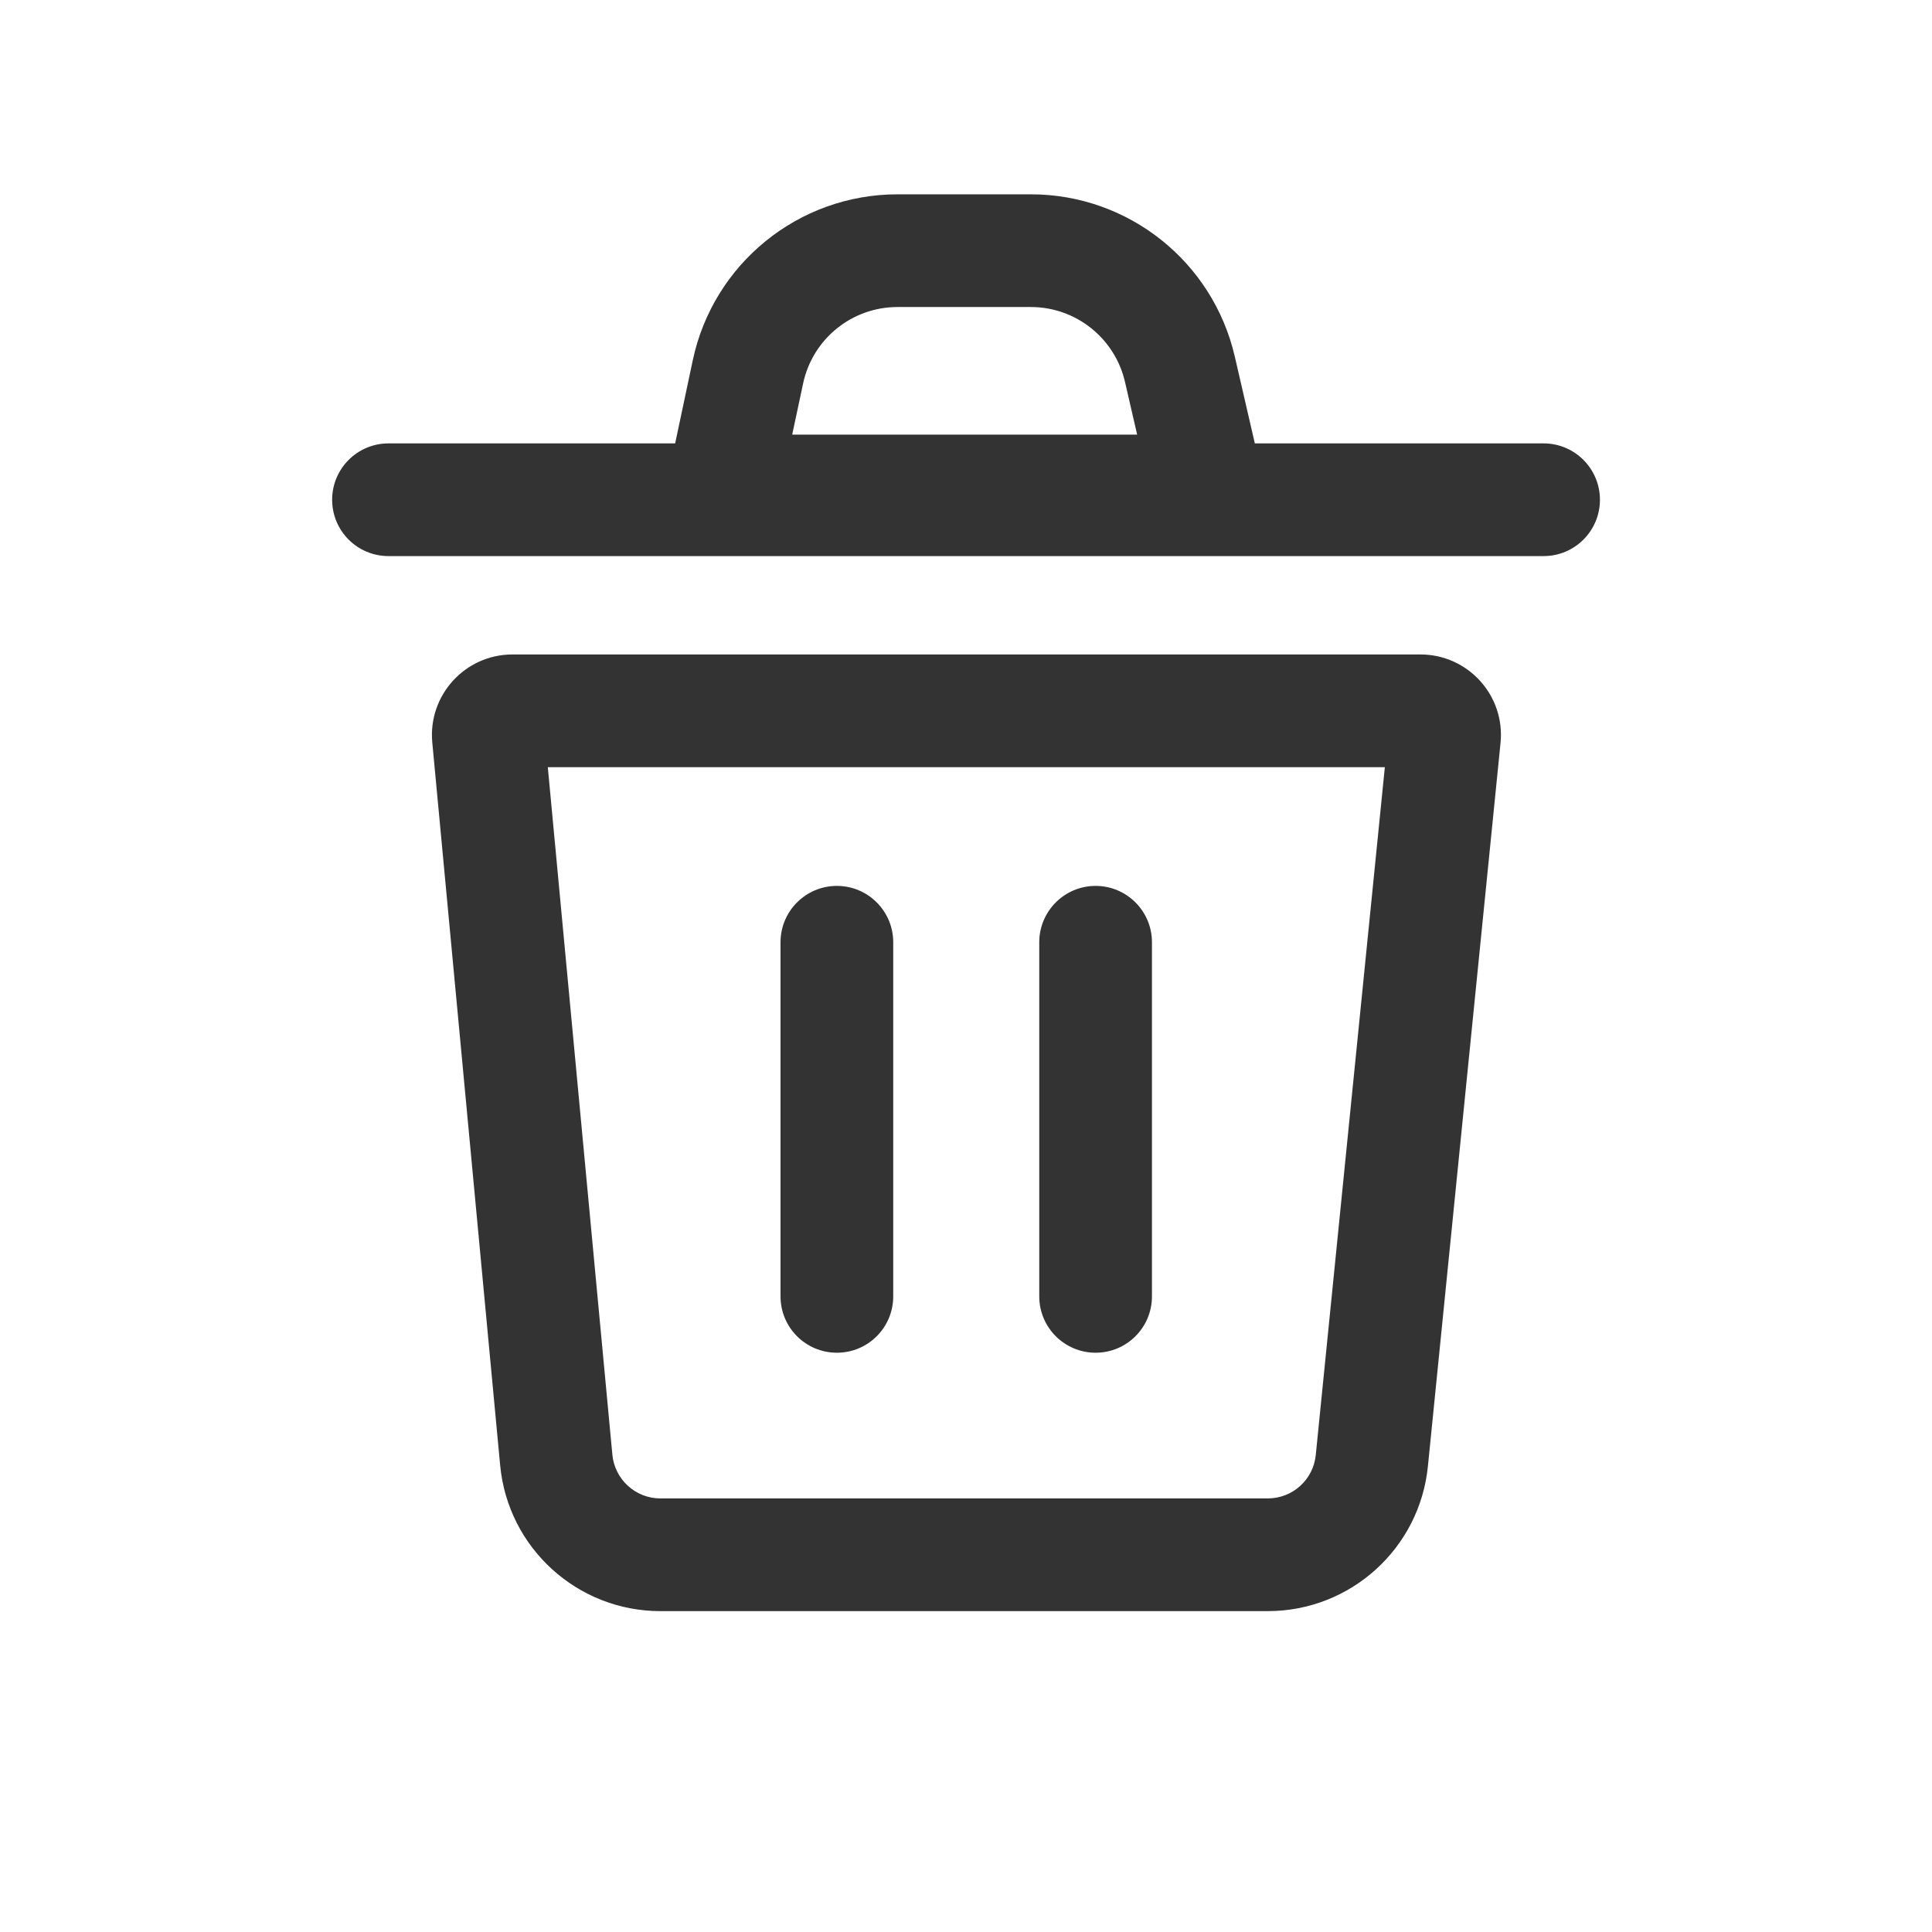
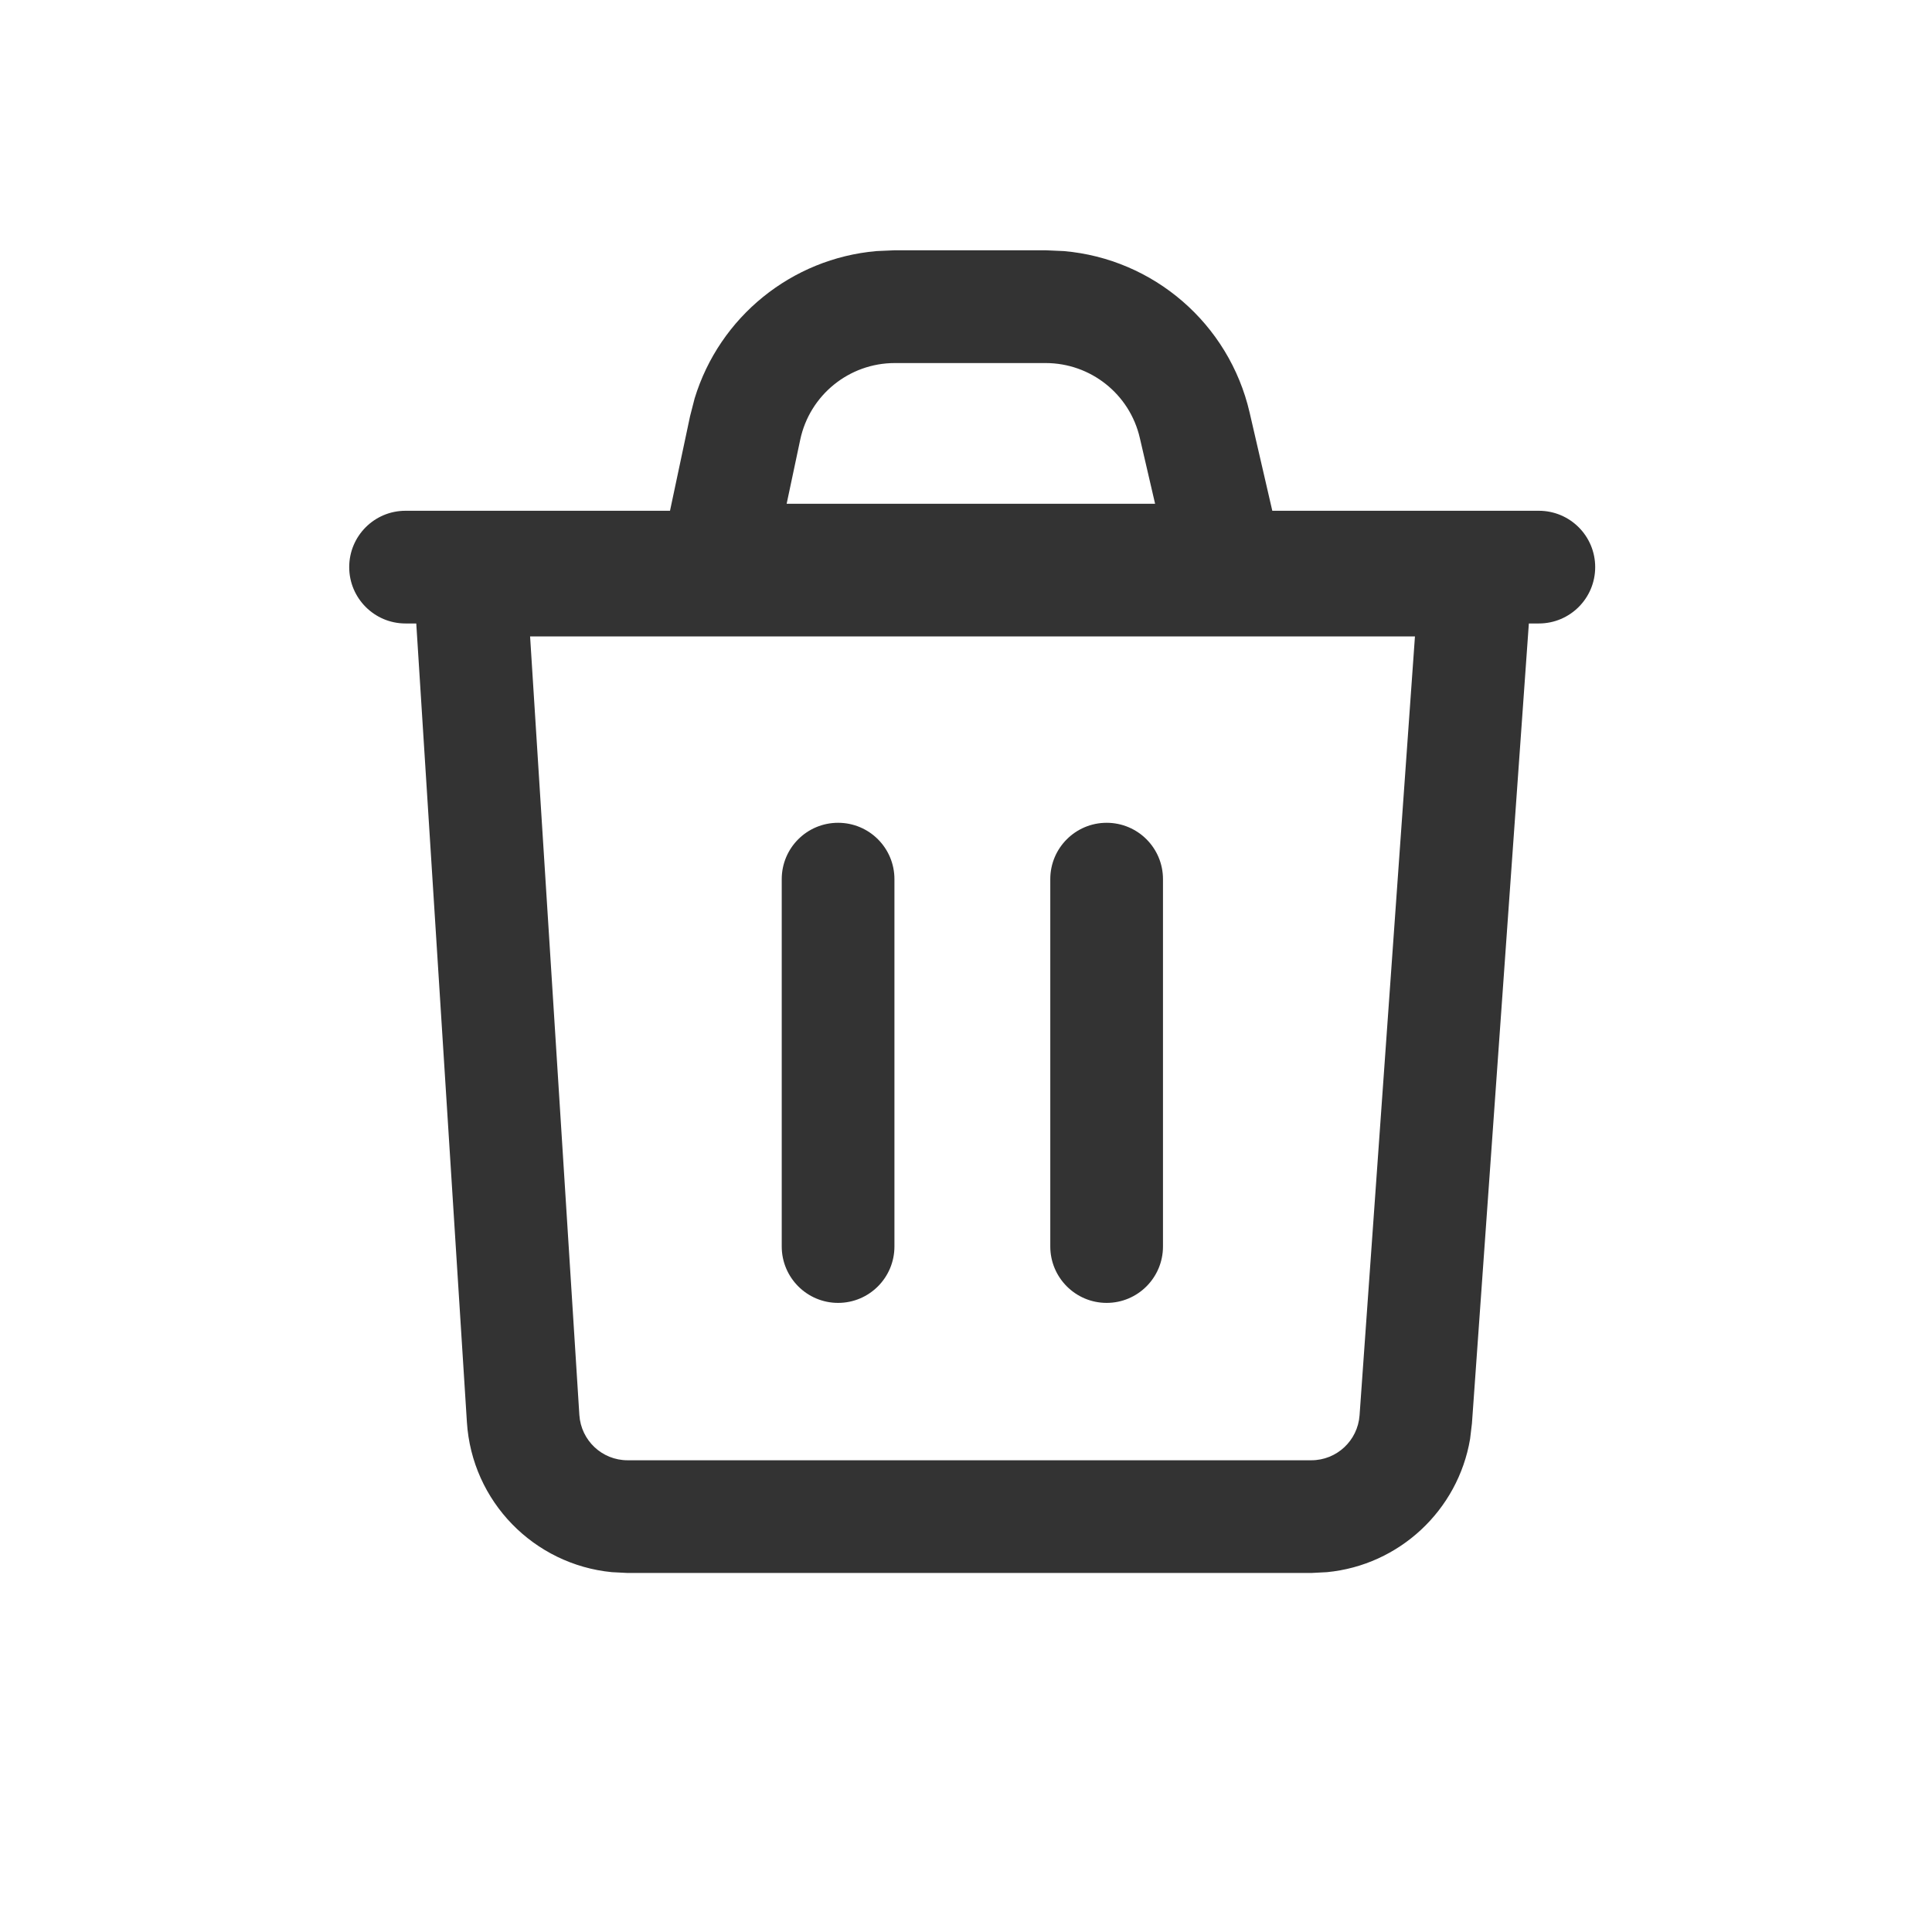
<svg xmlns="http://www.w3.org/2000/svg" width="24" height="24" viewBox="0 0 24 24" fill="none">
-   <path d="M15.588 5.508H19.175C19.562 5.508 19.875 5.822 19.875 6.208C19.875 6.595 19.562 6.908 19.175 6.908H4.826C4.439 6.908 4.126 6.595 4.126 6.208C4.126 5.822 4.439 5.508 4.826 5.508H8.387L8.606 4.475C8.861 3.274 9.921 2.414 11.149 2.414H12.806C14.016 2.414 15.066 3.249 15.339 4.429L15.588 5.508ZM9.976 4.766L9.841 5.399H14.126L13.975 4.744C13.849 4.2 13.364 3.814 12.806 3.814H11.149C10.582 3.814 10.093 4.211 9.976 4.766Z" fill-rule="evenodd" clip-rule="evenodd" fill="#333333" />
-   <path d="M11.096 11.705C11.096 11.319 10.783 11.005 10.396 11.005C10.009 11.005 9.696 11.319 9.696 11.705V16.104C9.696 16.491 10.009 16.804 10.396 16.804C10.783 16.804 11.096 16.491 11.096 16.104V11.705Z" fill="#333333" />
-   <path d="M13.61 11.005C13.997 11.005 14.31 11.319 14.31 11.705V16.104C14.31 16.491 13.997 16.804 13.61 16.804C13.224 16.804 12.91 16.491 12.91 16.104V11.705C12.91 11.319 13.224 11.005 13.61 11.005Z" fill="#333333" />
-   <path d="M6.366 8.13C5.777 8.13 5.315 8.637 5.37 9.224L6.213 18.201C6.309 19.229 7.172 20.014 8.204 20.014H15.748C16.776 20.014 17.636 19.236 17.738 18.214L18.64 9.23C18.7 8.641 18.237 8.13 17.645 8.13H6.366ZM6.805 9.53L7.607 18.07C7.636 18.378 7.894 18.614 8.204 18.614H15.748C16.057 18.614 16.315 18.381 16.345 18.074L17.203 9.53H6.805Z" fill-rule="evenodd" clip-rule="evenodd" fill="#333333" />
+   <path d="M10.411 10.221C10.798 10.221 11.111 10.534 11.111 10.921V15.484C11.111 15.871 10.798 16.185 10.411 16.185C10.025 16.185 9.711 15.871 9.711 15.484V10.921C9.711 10.534 10.024 10.221 10.411 10.221Z" fill="#333333" />
+   <path d="M13.747 10.221C14.134 10.221 14.447 10.534 14.447 10.921V15.484C14.447 15.871 14.134 16.185 13.747 16.185C13.361 16.185 13.047 15.871 13.047 15.484V10.921C13.047 10.534 13.361 10.221 13.747 10.221Z" fill="#333333" />
+   <path d="M13.215 3.119C14.328 3.215 15.267 4.019 15.523 5.124L15.805 6.345H19.116C19.503 6.345 19.816 6.658 19.816 7.045C19.816 7.432 19.503 7.745 19.116 7.745H18.992L18.285 17.682L18.262 17.875C18.112 18.763 17.381 19.444 16.484 19.53L16.29 19.54H7.796L7.601 19.53C6.635 19.436 5.862 18.654 5.8 17.666L5.171 7.745H5.037C4.651 7.745 4.338 7.431 4.338 7.045C4.338 6.658 4.651 6.345 5.037 6.345H8.323L8.572 5.171L8.629 4.949C8.938 3.937 9.833 3.211 10.888 3.119L11.115 3.109H12.989L13.215 3.119ZM7.197 17.578C7.218 17.894 7.479 18.14 7.796 18.14H16.29C16.605 18.14 16.866 17.896 16.889 17.582L17.577 7.906H6.585L7.197 17.578ZM11.115 4.51C10.549 4.51 10.059 4.907 9.941 5.461L9.772 6.258H14.349L14.159 5.439C14.033 4.895 13.548 4.51 12.989 4.51H11.115Z" fill-rule="evenodd" clip-rule="evenodd" fill="#333333" />
</svg>
